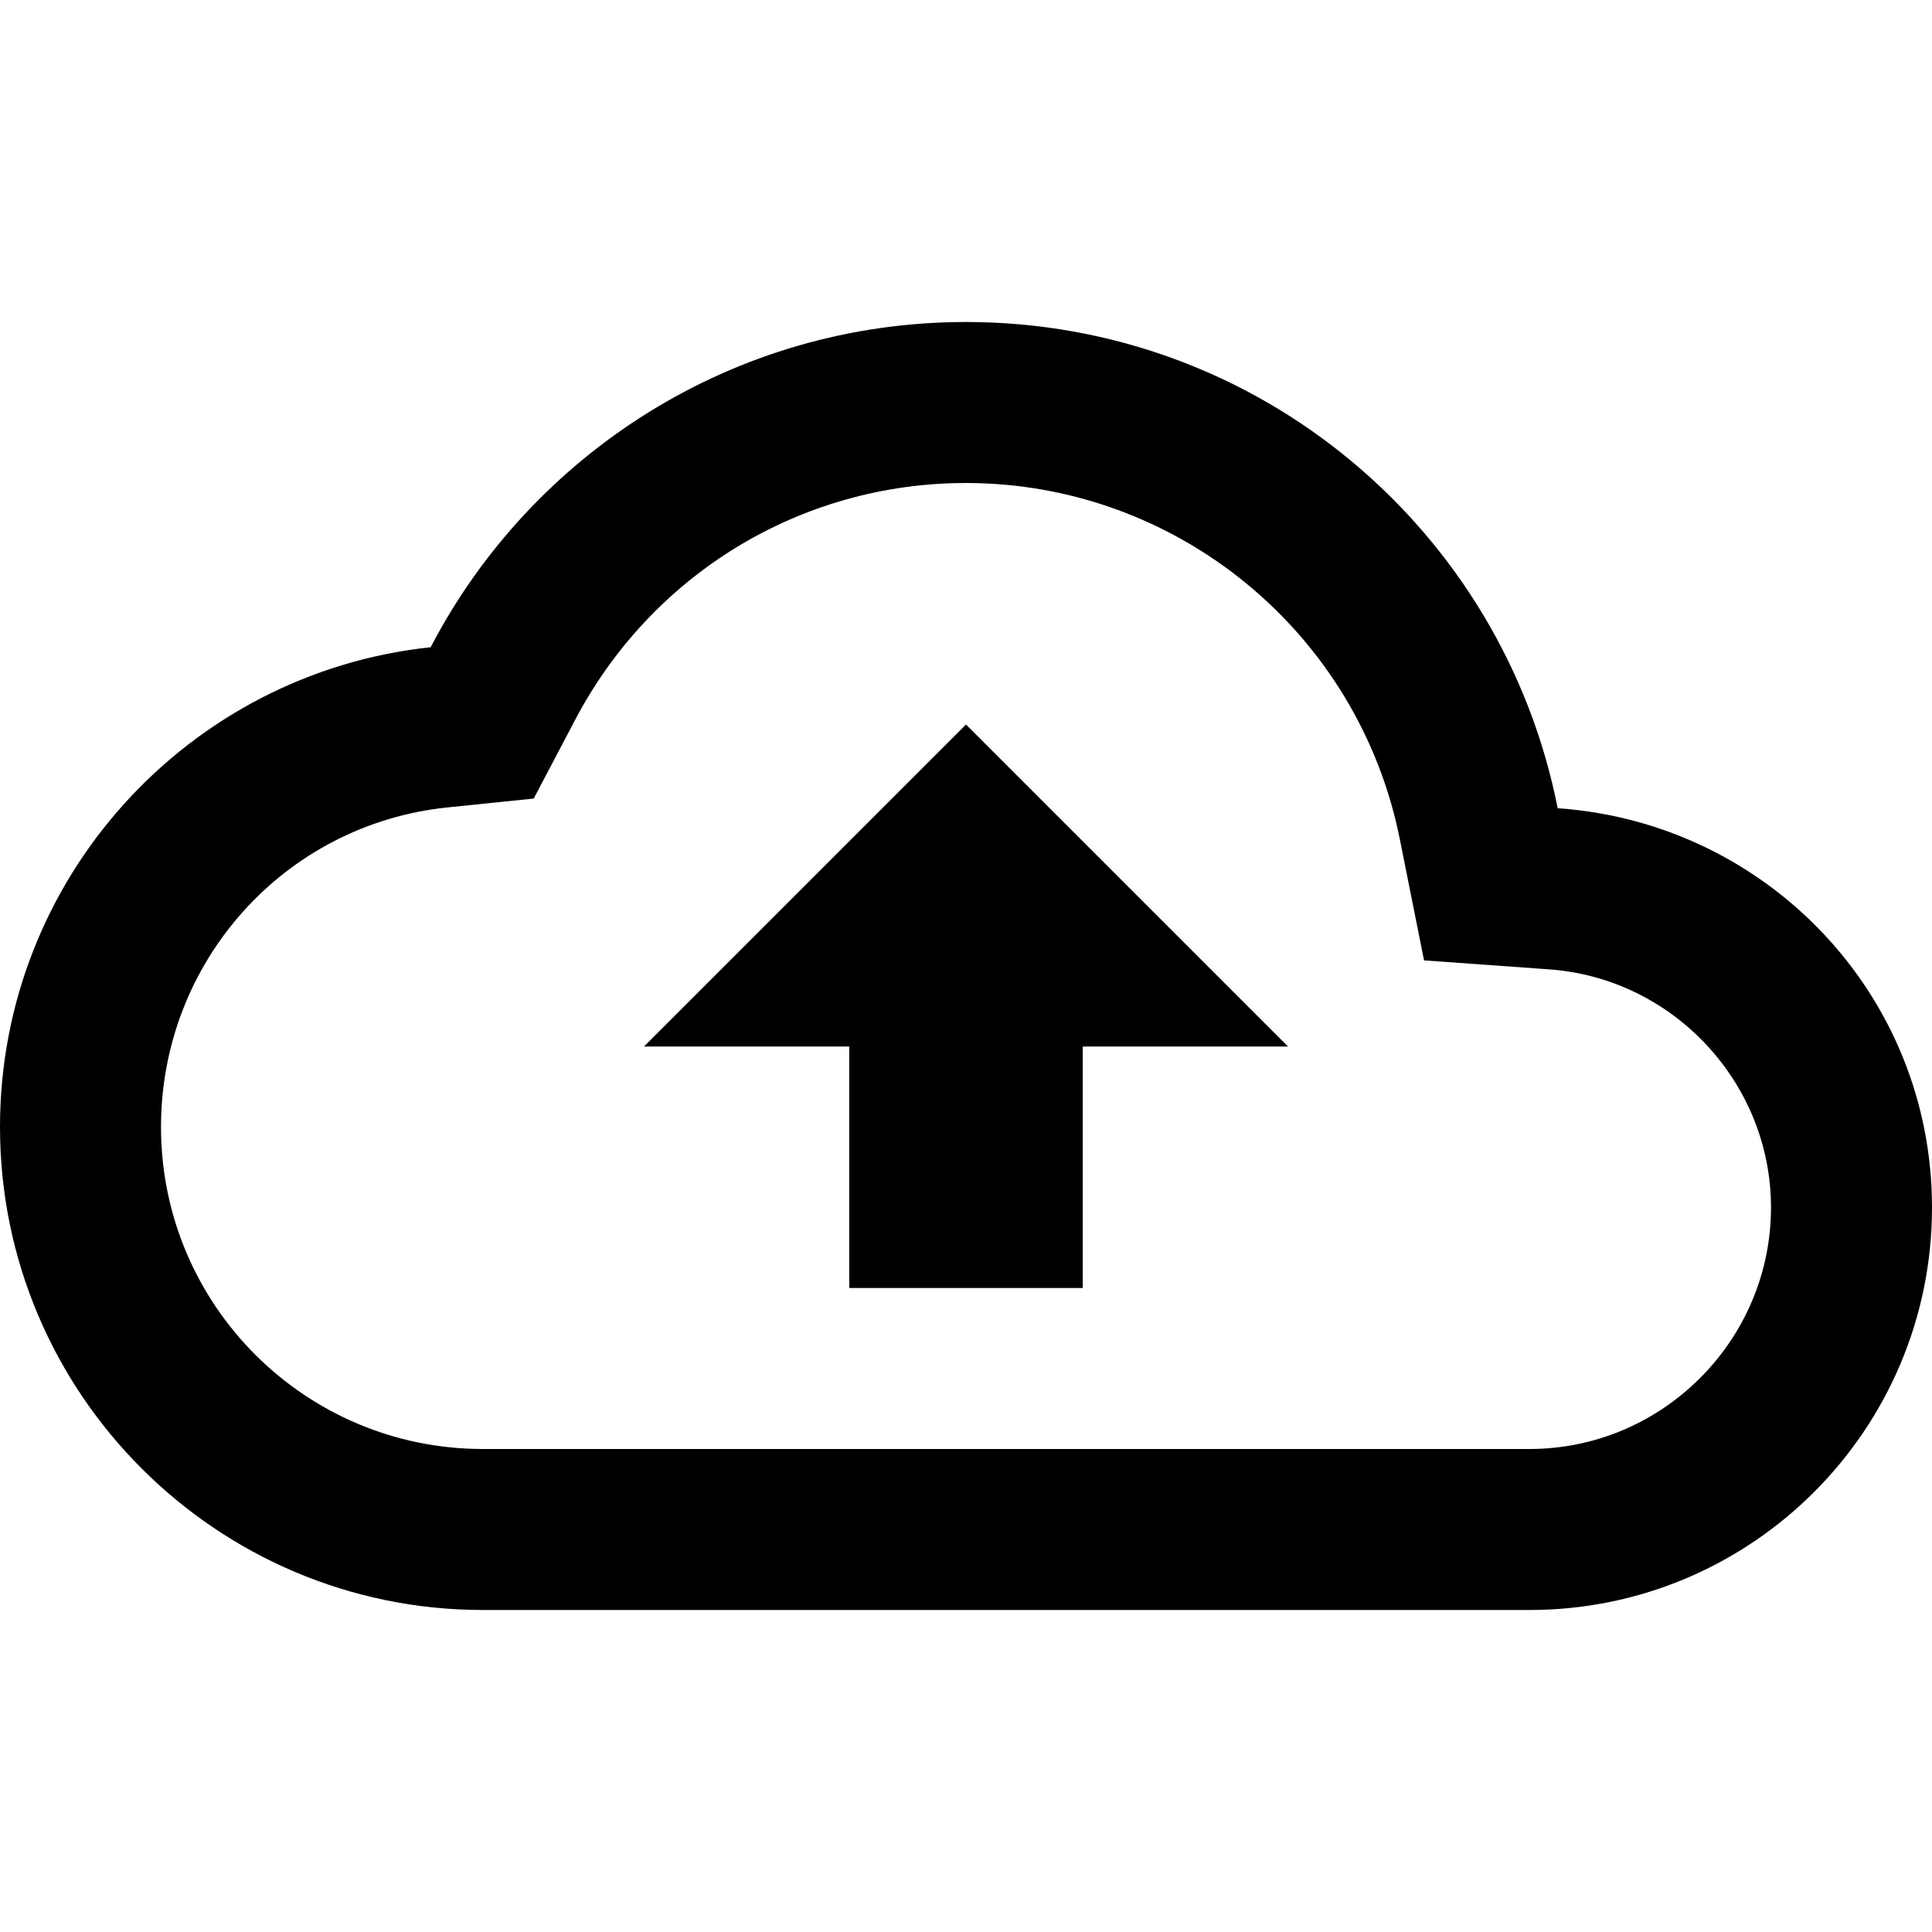
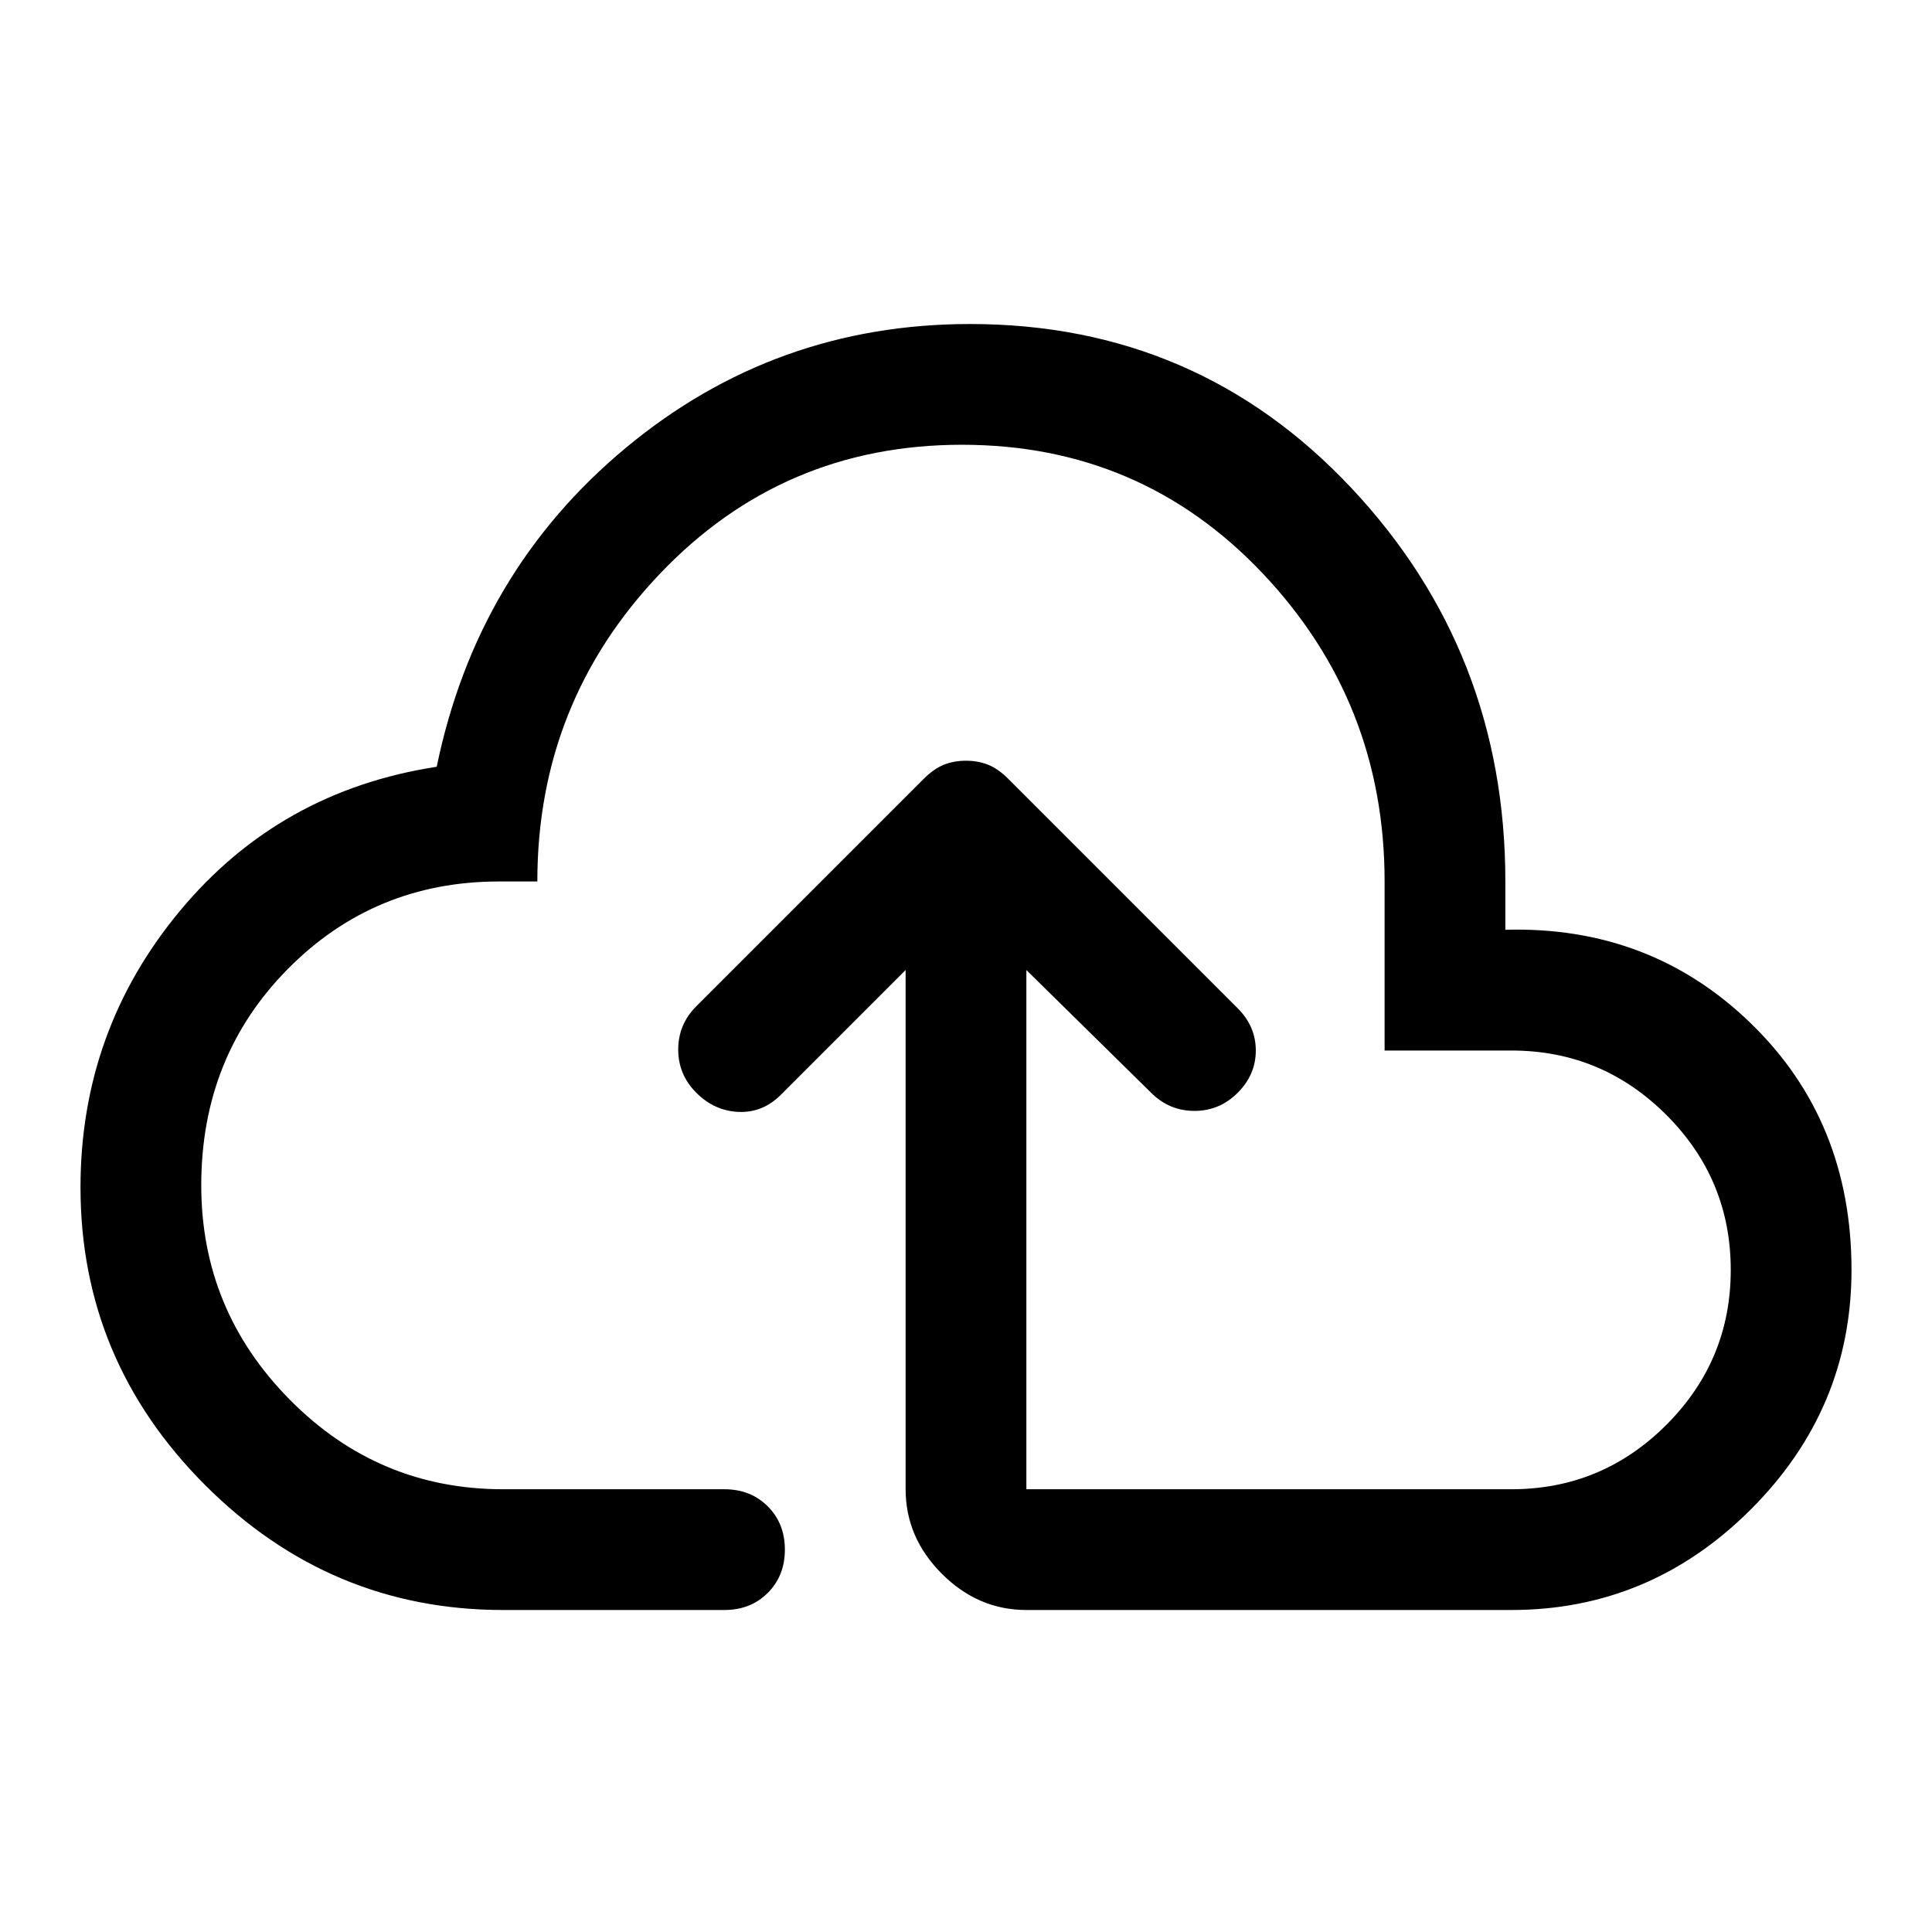
- <svg xmlns="http://www.w3.org/2000/svg" viewBox="0 0 24 24">
-   <path d="M0 0h24v24H0V0z" fill="none" />
-   <path d="M19.35 10.04C18.67 6.59 15.64 4 12 4 9.11 4 6.6 5.64 5.35 8.04 2.34 8.36 0 10.91 0 14c0 3.31 2.69 6 6 6h13c2.76 0 5-2.24 5-5 0-2.64-2.05-4.78-4.65-4.96zM19 18H6c-2.21 0-4-1.79-4-4 0-2.05 1.53-3.76 3.56-3.97l1.07-.11.5-.95C8.08 7.14 9.94 6 12 6c2.62 0 4.88 1.86 5.39 4.43l.3 1.5 1.53.11c1.56.1 2.78 1.41 2.78 2.96 0 1.65-1.35 3-3 3zM8 13h2.55v3h2.9v-3H16l-4-4z" />
+ <svg xmlns="http://www.w3.org/2000/svg" viewBox="0 0 48 48">
+   <path d="M12.5 40q-4.3 0-7.4-3.1Q2 33.8 2 29.5q0-3.9 2.475-6.875t6.375-3.575q1-4.85 4.7-7.925T24.1 8.05q5.65 0 9.475 4.075Q37.4 16.2 37.4 21.9v1.2q3.6-.1 6.1 2.325Q46 27.85 46 31.55q0 3.45-2.5 5.95T37.55 40H25.5q-1.2 0-2.1-.9-.9-.9-.9-2.1V24.1l-3.1 3.1q-.45.45-1.05.425-.6-.025-1.05-.475-.45-.45-.45-1.075T17.3 25l5.65-5.65q.25-.25.5-.35.25-.1.55-.1.3 0 .55.1.25.1.5.35l5.7 5.7q.45.45.45 1.05 0 .6-.45 1.05-.45.45-1.075.45t-1.075-.45l-3.1-3.05V37h12.05q2.25 0 3.85-1.6t1.6-3.85q0-2.25-1.6-3.85t-3.85-1.6H34.4v-4.2q0-4.45-3.025-7.65t-7.475-3.2q-4.45 0-7.5 3.2t-3.05 7.65h-.95q-3.1 0-5.25 2.175T5 29.45q0 3.1 2.2 5.325T12.5 37H18q.65 0 1.075.425.425.425.425 1.075 0 .65-.425 1.075Q18.65 40 18 40ZM24 25.5Z" />
</svg>
